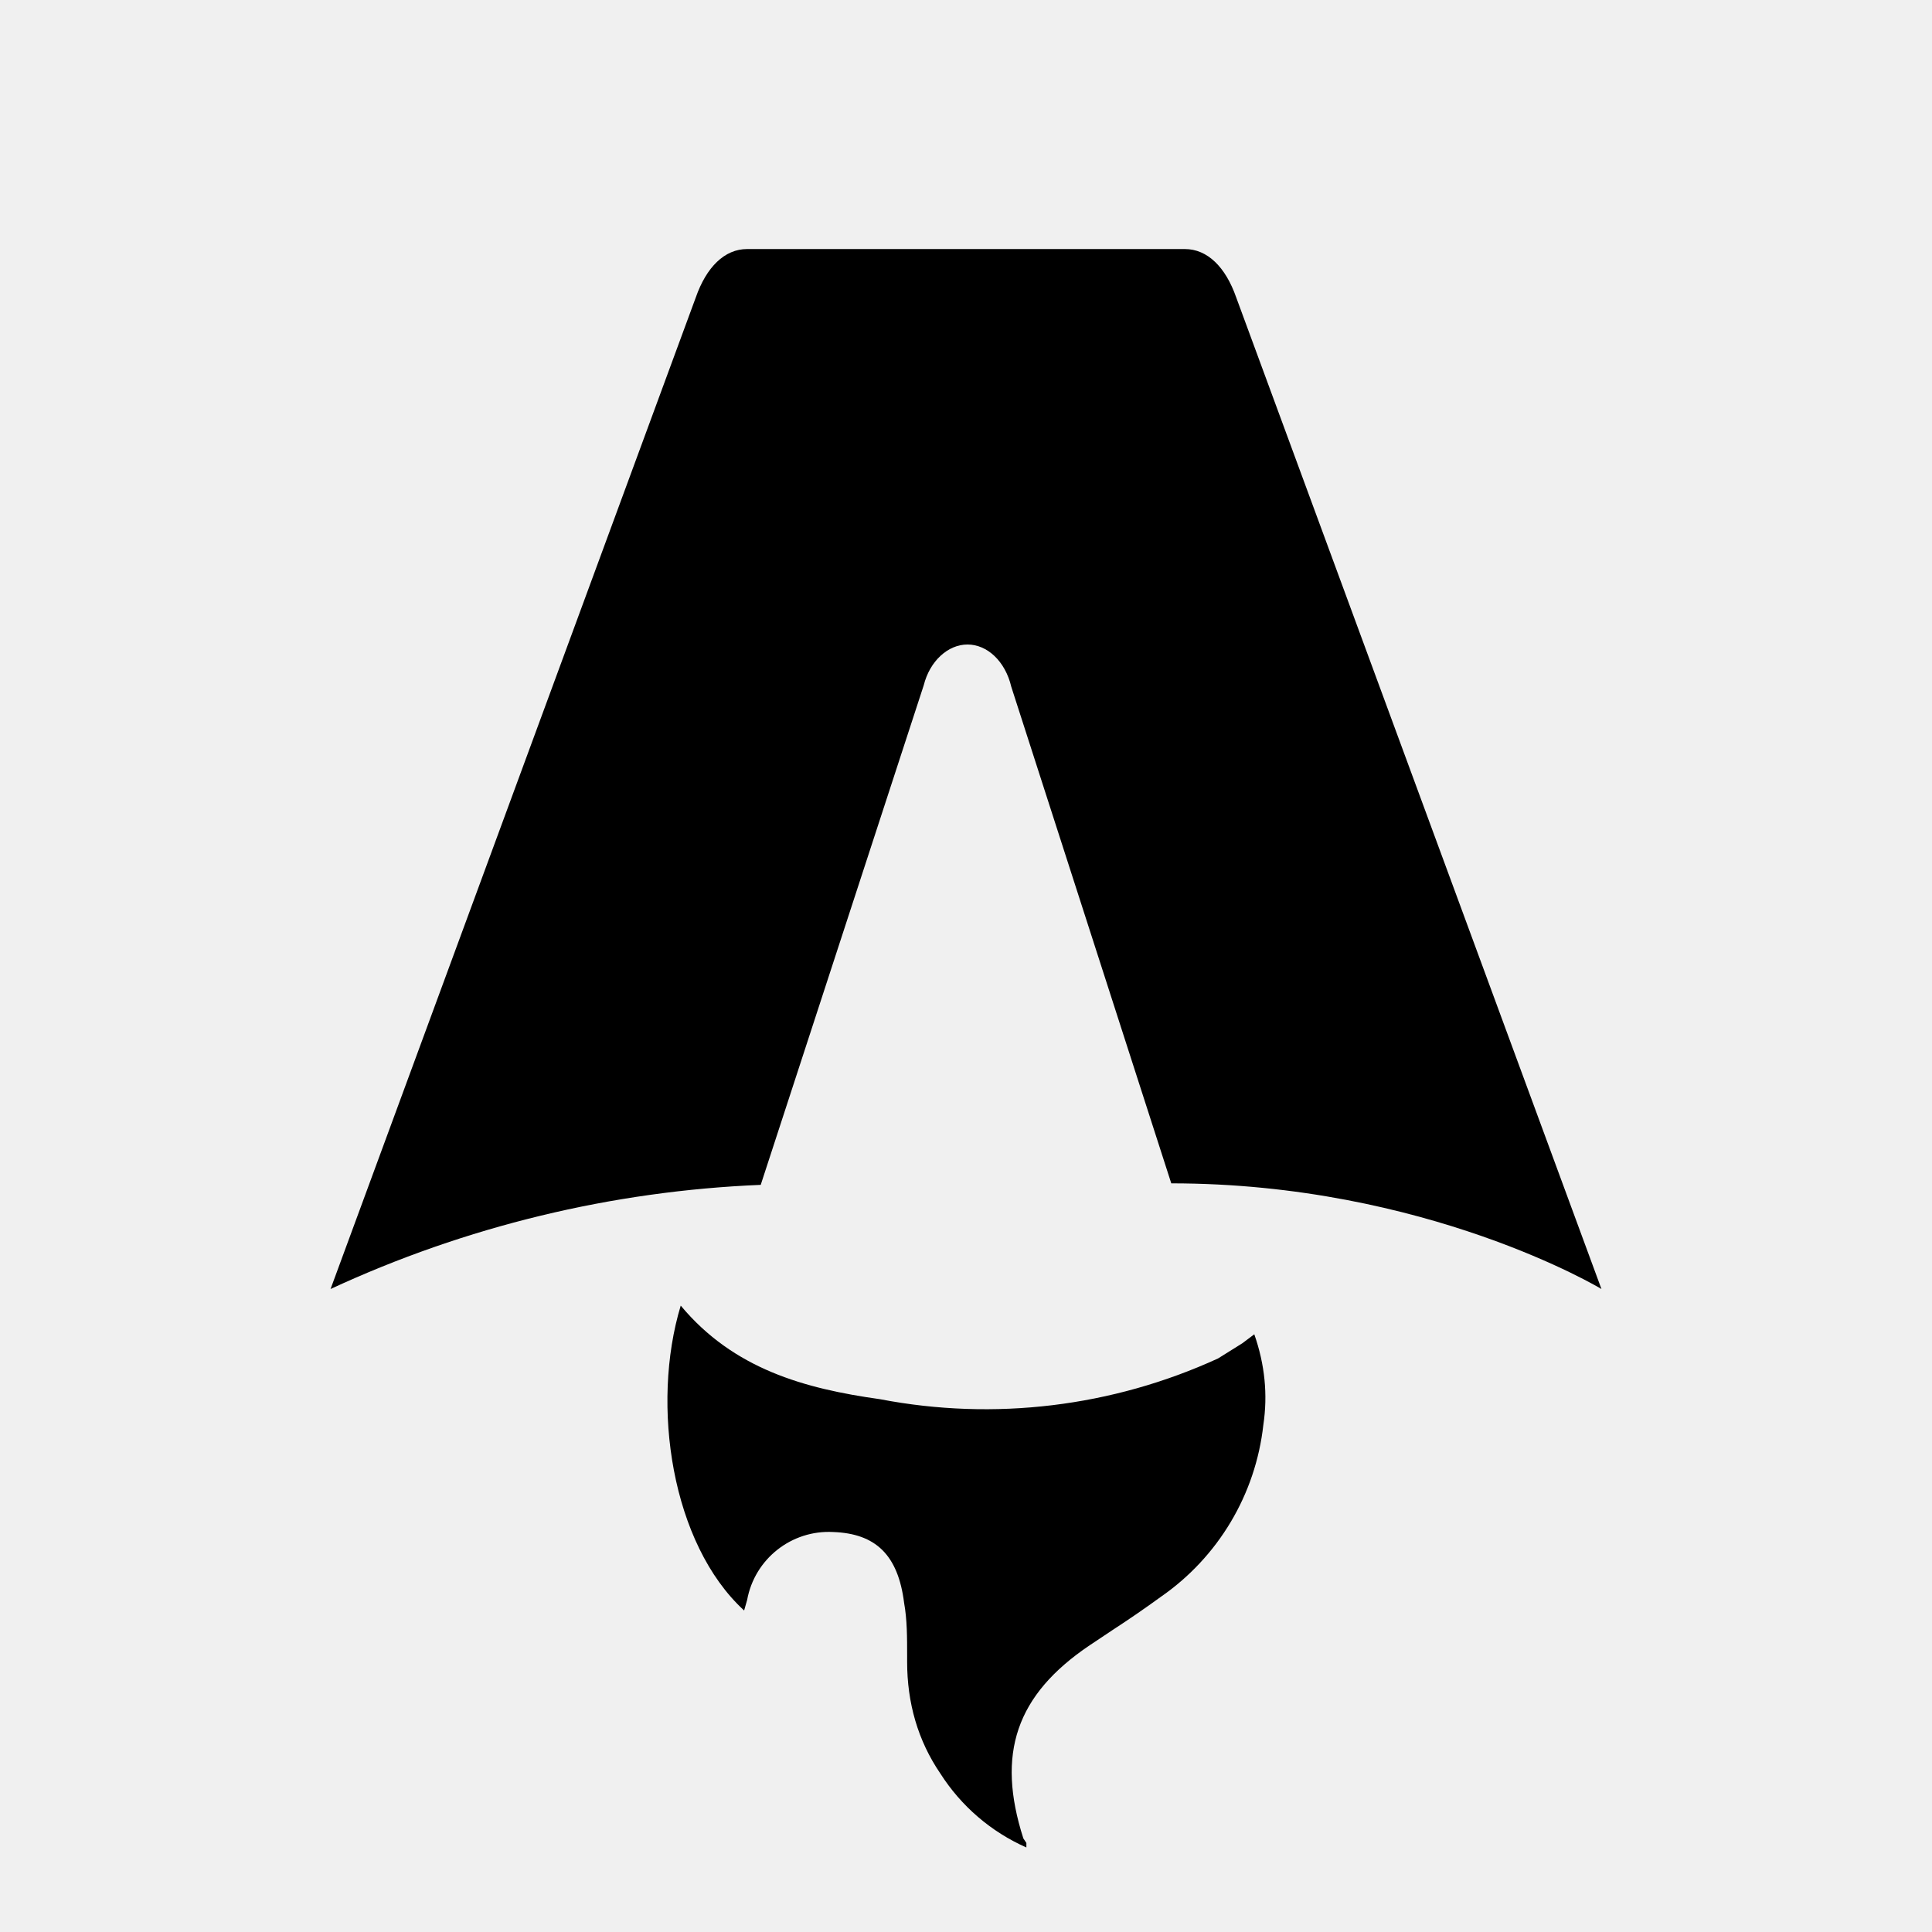
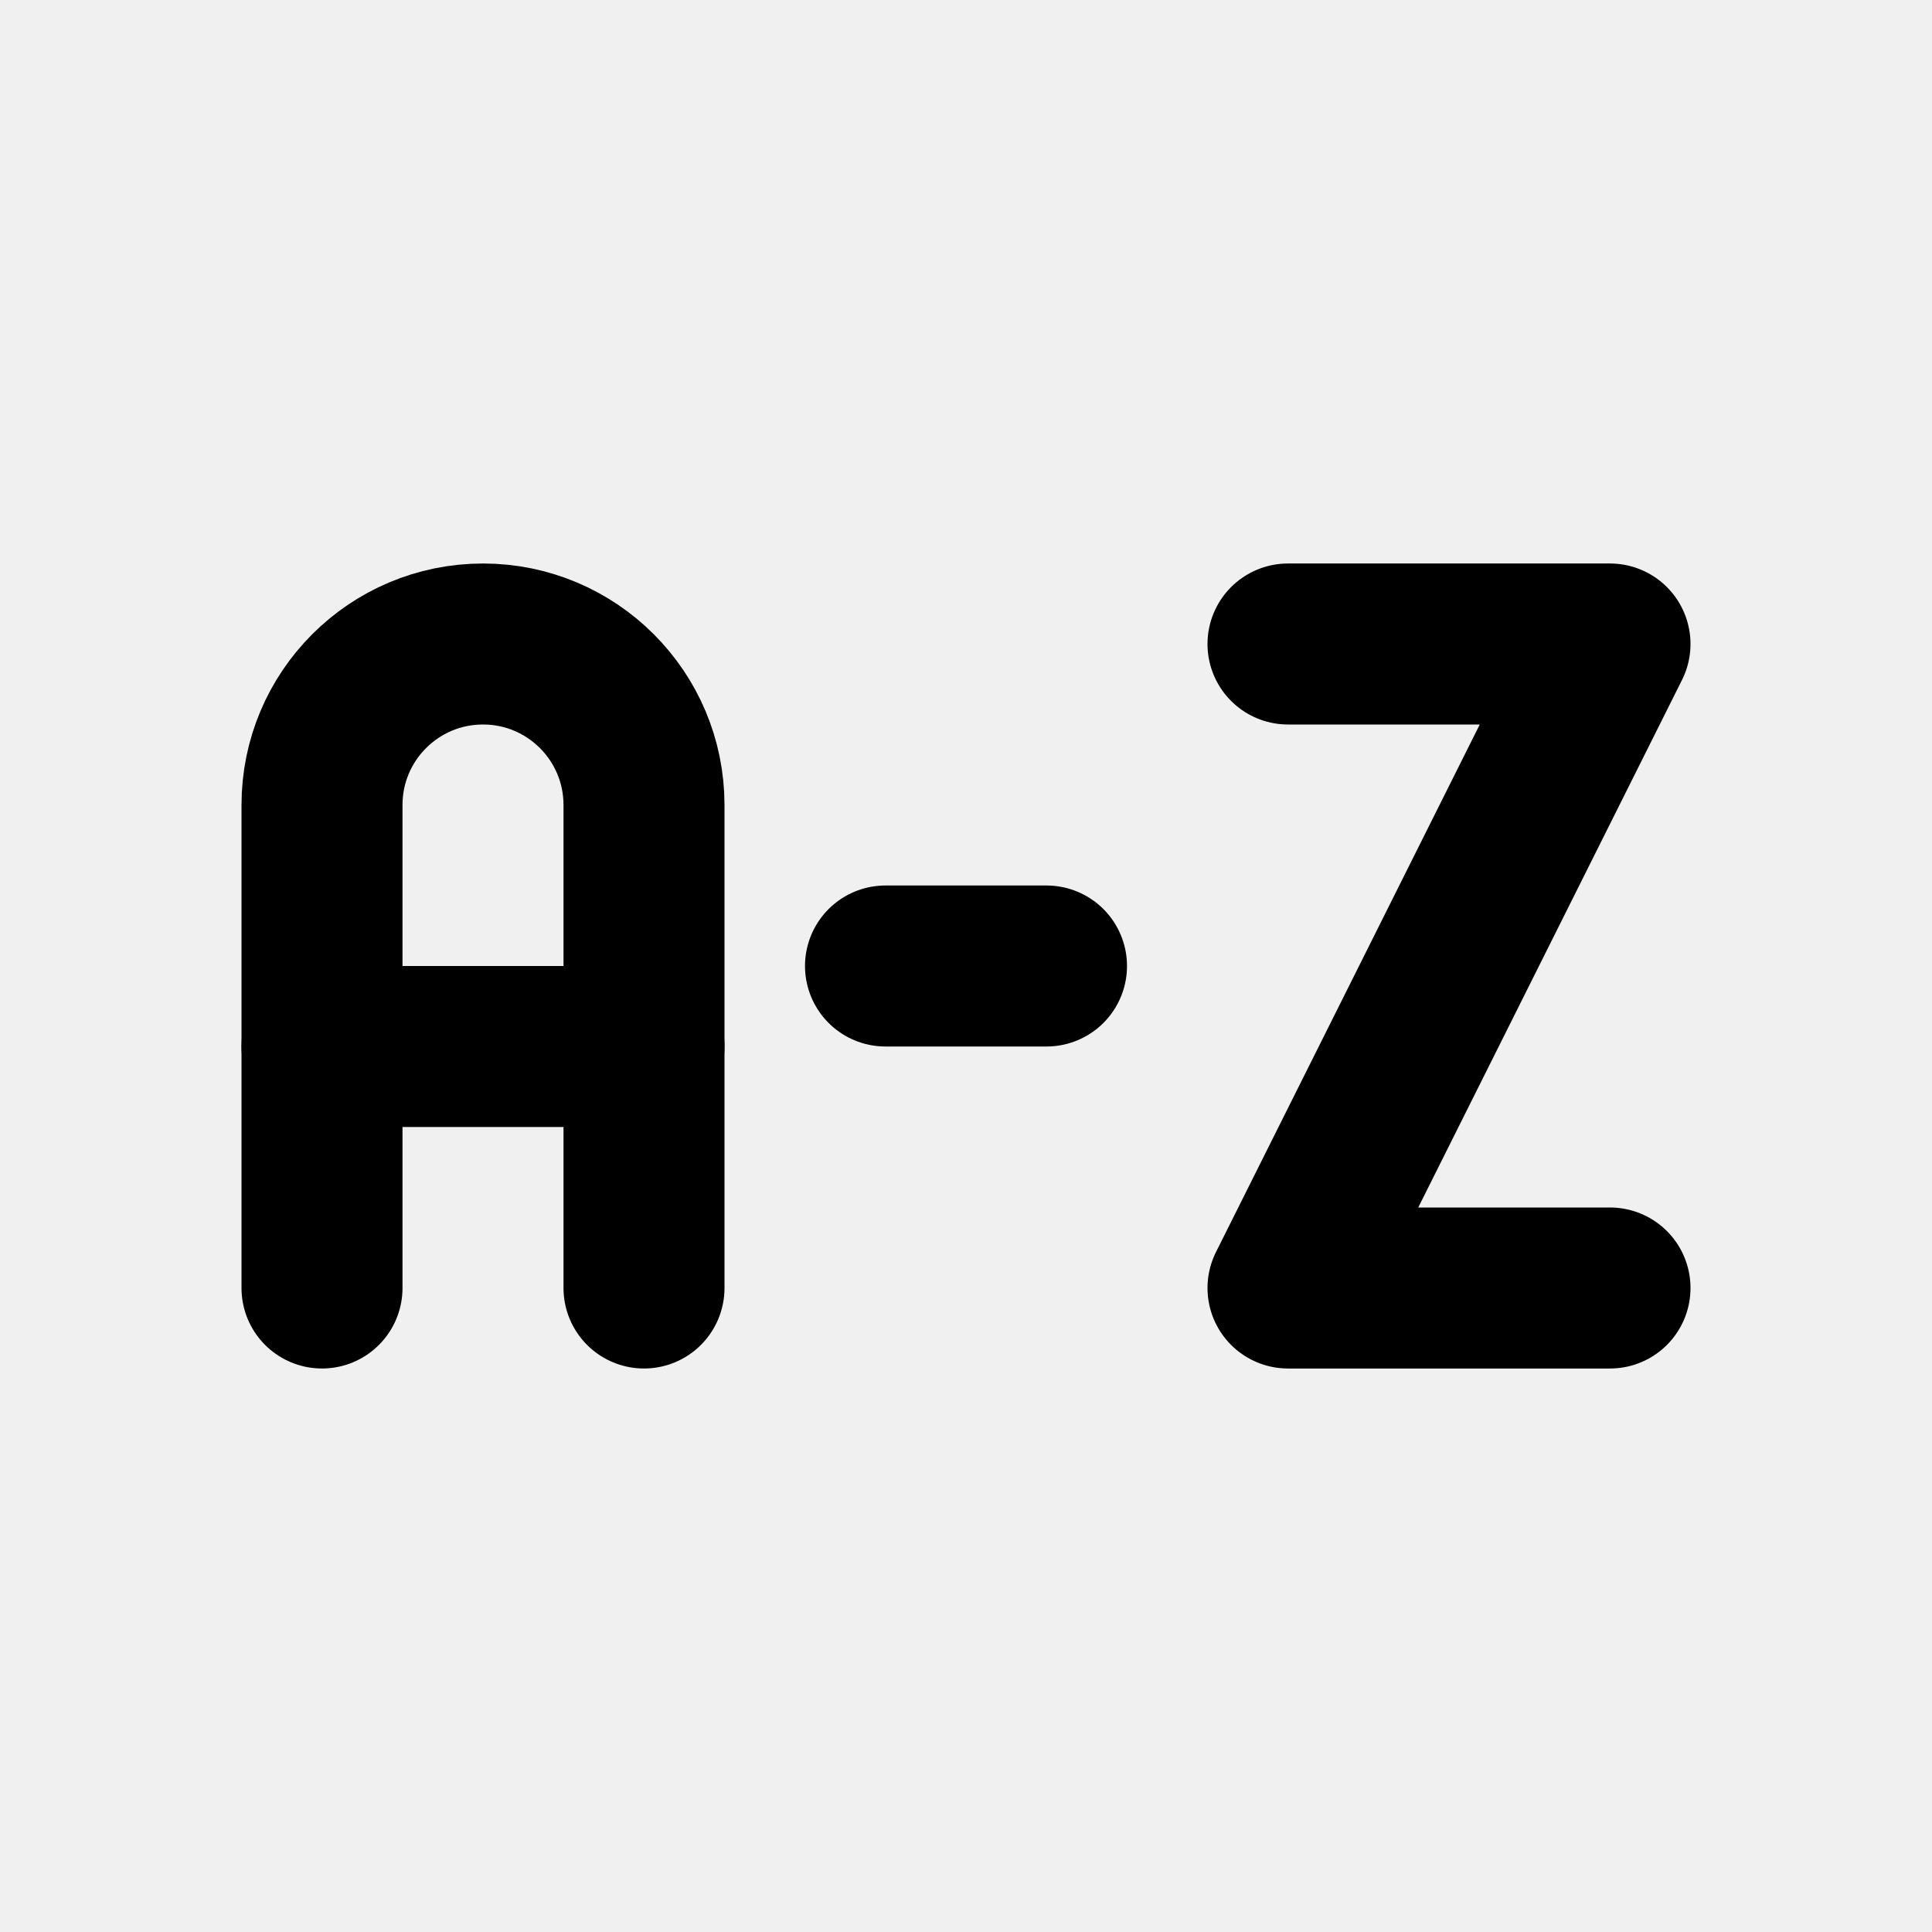
- <svg xmlns="http://www.w3.org/2000/svg" fill="none" viewBox="0 0 128 128">
-   <path d="M50.4 78.5a75.1 75.1 0 0 0-28.5 6.9l24.2-65.7c.7-2 1.9-3.2 3.4-3.2h29c1.5 0 2.7 1.2 3.4 3.2l24.2 65.7s-11.6-7-28.5-7L67 45.5c-.4-1.7-1.6-2.8-2.9-2.8-1.3 0-2.5 1.1-2.9 2.7L50.4 78.5Zm-1.1 28.2Zm-4.2-20.2c-2 6.6-.6 15.8 4.2 20.2a17.5 17.5 0 0 1 .2-.7 5.5 5.5 0 0 1 5.7-4.5c2.8.1 4.3 1.5 4.7 4.7.2 1.1.2 2.3.2 3.5v.4c0 2.7.7 5.2 2.2 7.4a13 13 0 0 0 5.7 4.9v-.3l-.2-.3c-1.8-5.6-.5-9.5 4.4-12.8l1.5-1a73 73 0 0 0 3.2-2.2 16 16 0 0 0 6.8-11.4c.3-2 .1-4-.6-6l-.8.6-1.6 1a37 37 0 0 1-22.4 2.7c-5-.7-9.7-2-13.2-6.2Z" />
-   <style>
-         path { fill: #000; }
-         @media (prefers-color-scheme: dark) {
-             path { fill: #FFF; }
-         }
-     </style>
+ <svg xmlns="http://www.w3.org/2000/svg" width="24" height="24" viewBox="0 0 24 24" fill="none" stroke="currentColor" stroke-width="2" stroke-linecap="round" stroke-linejoin="round" class="icon icon-tabler icons-tabler-outline icon-tabler-sort-a-z">
+   <path stroke="none" d="M0 0h24v24H0z" fill="none" />
+   <path d="M16 8h4l-4 8h4" />
+   <path d="M4 16v-6a2 2 0 1 1 4 0v6" />
+   <path d="M4 13h4" />
+   <path d="M11 12h2" />
</svg>
